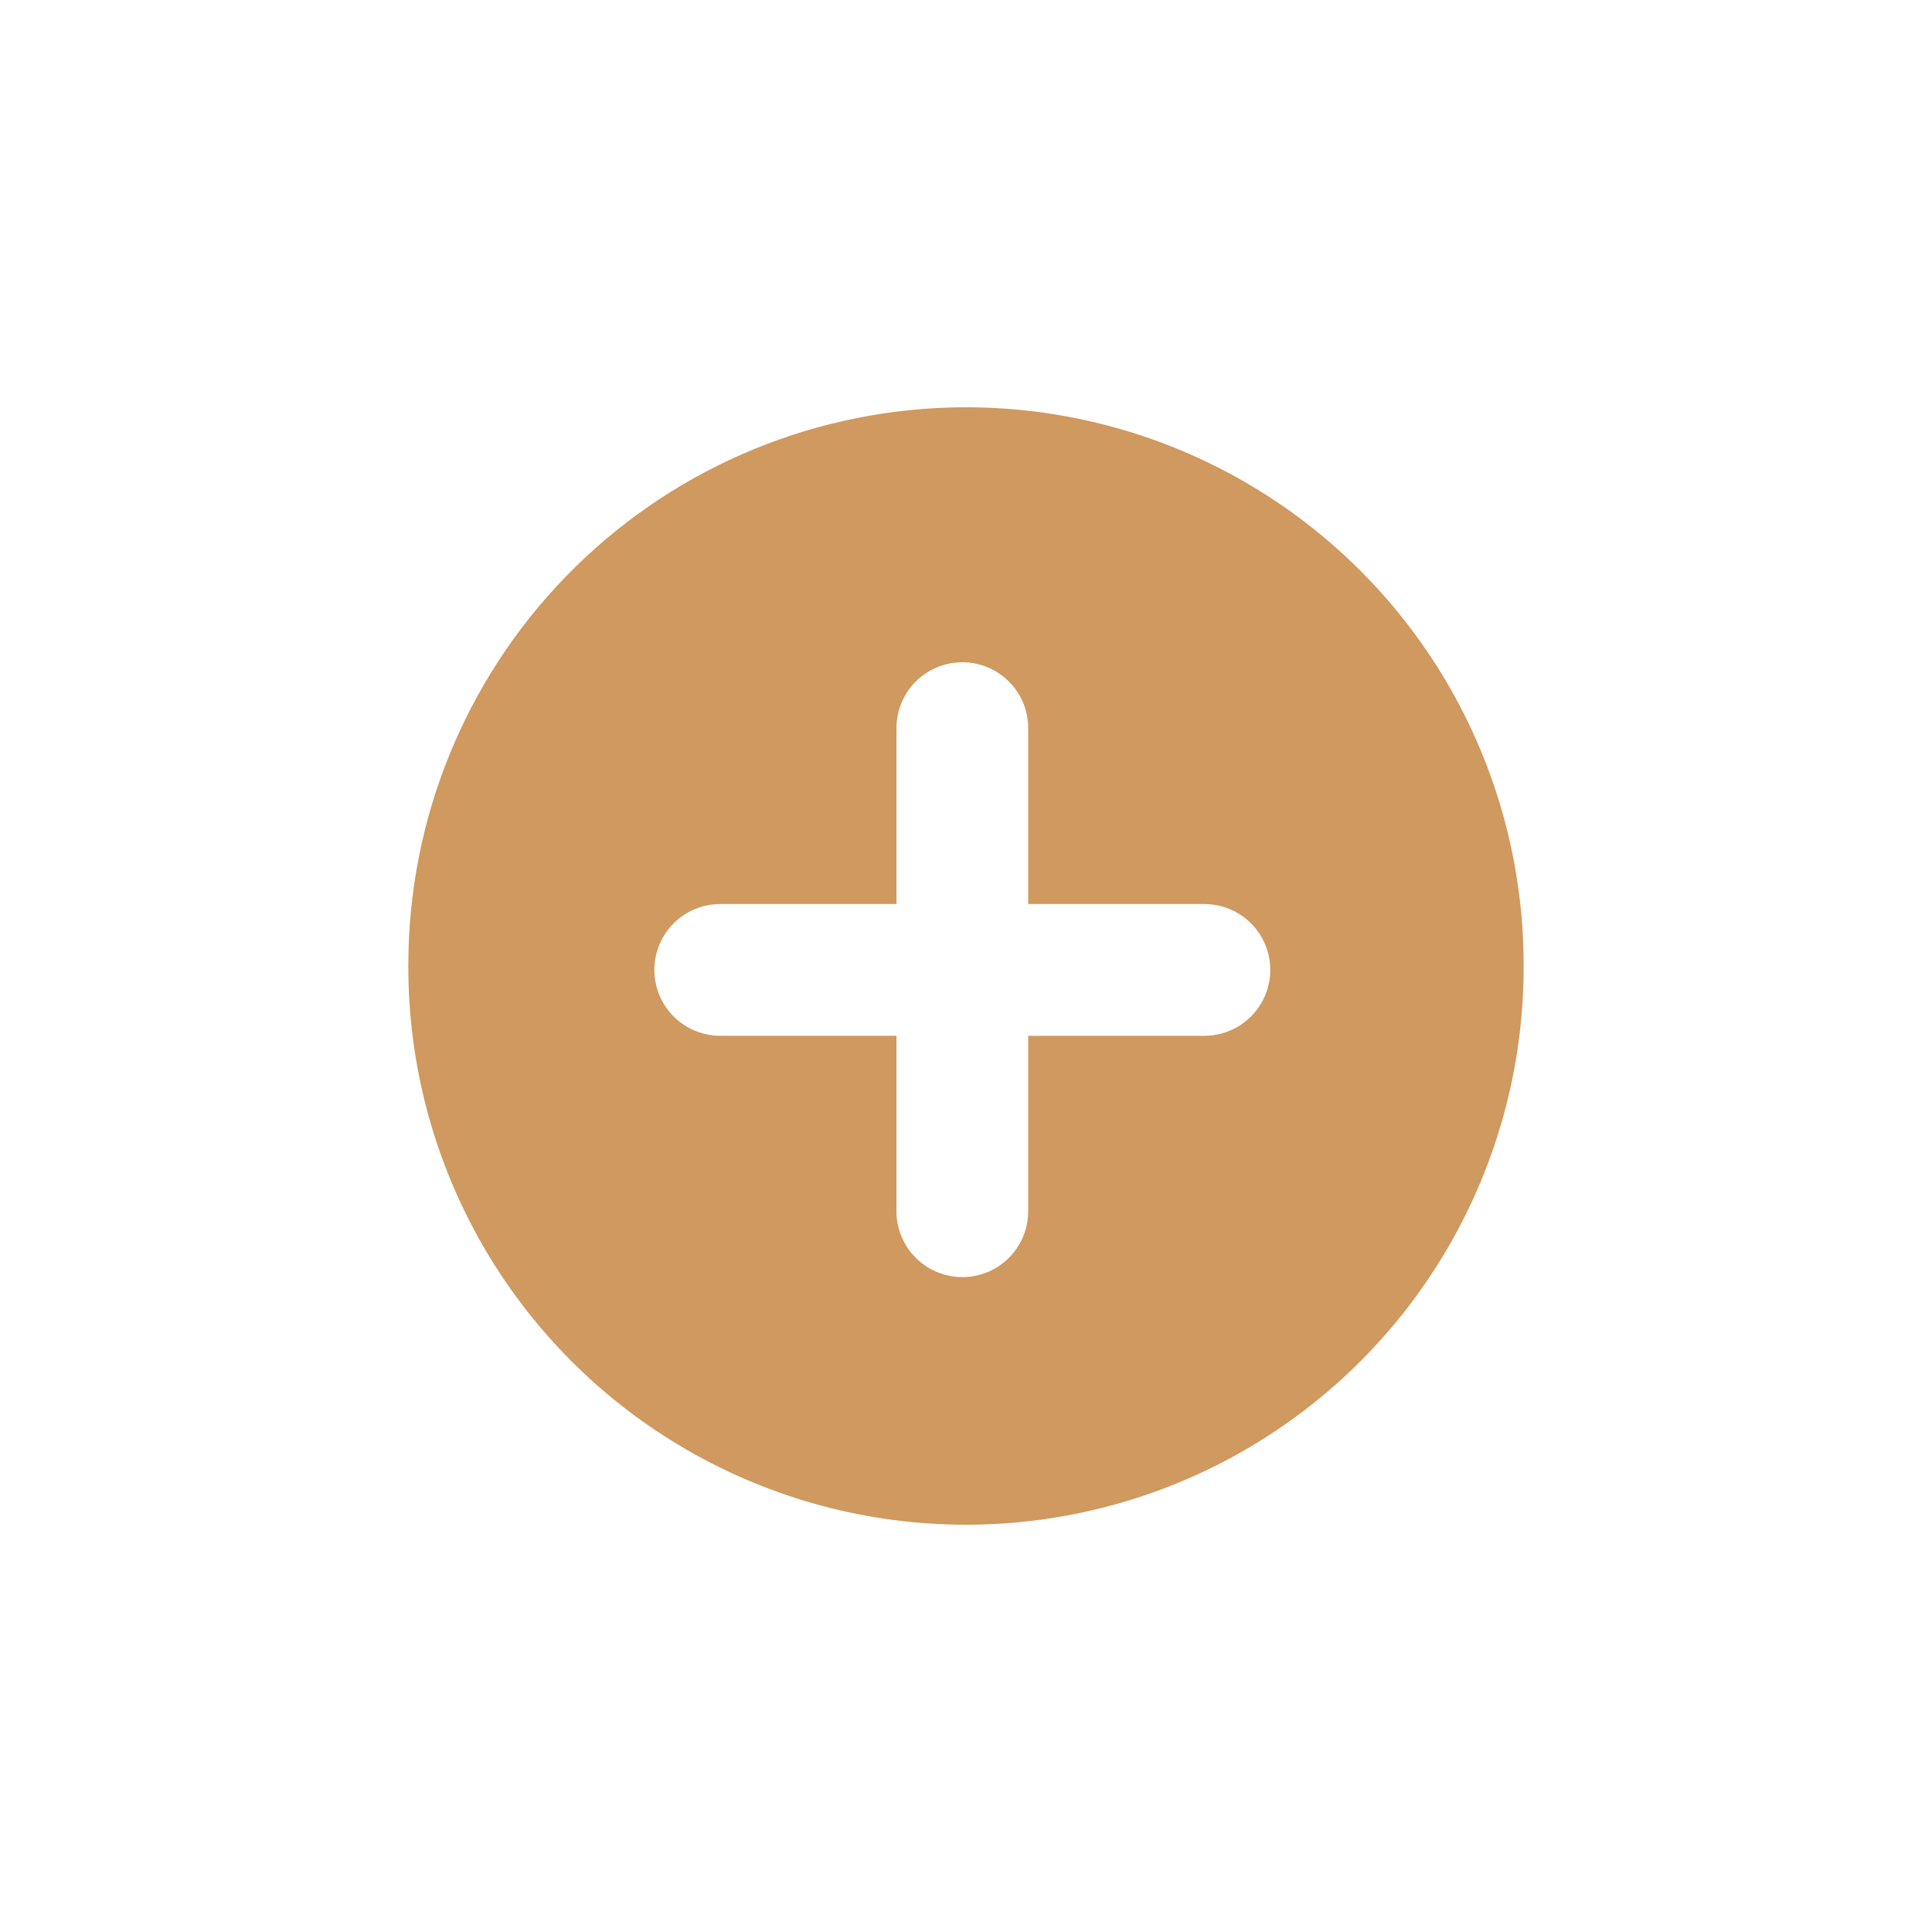
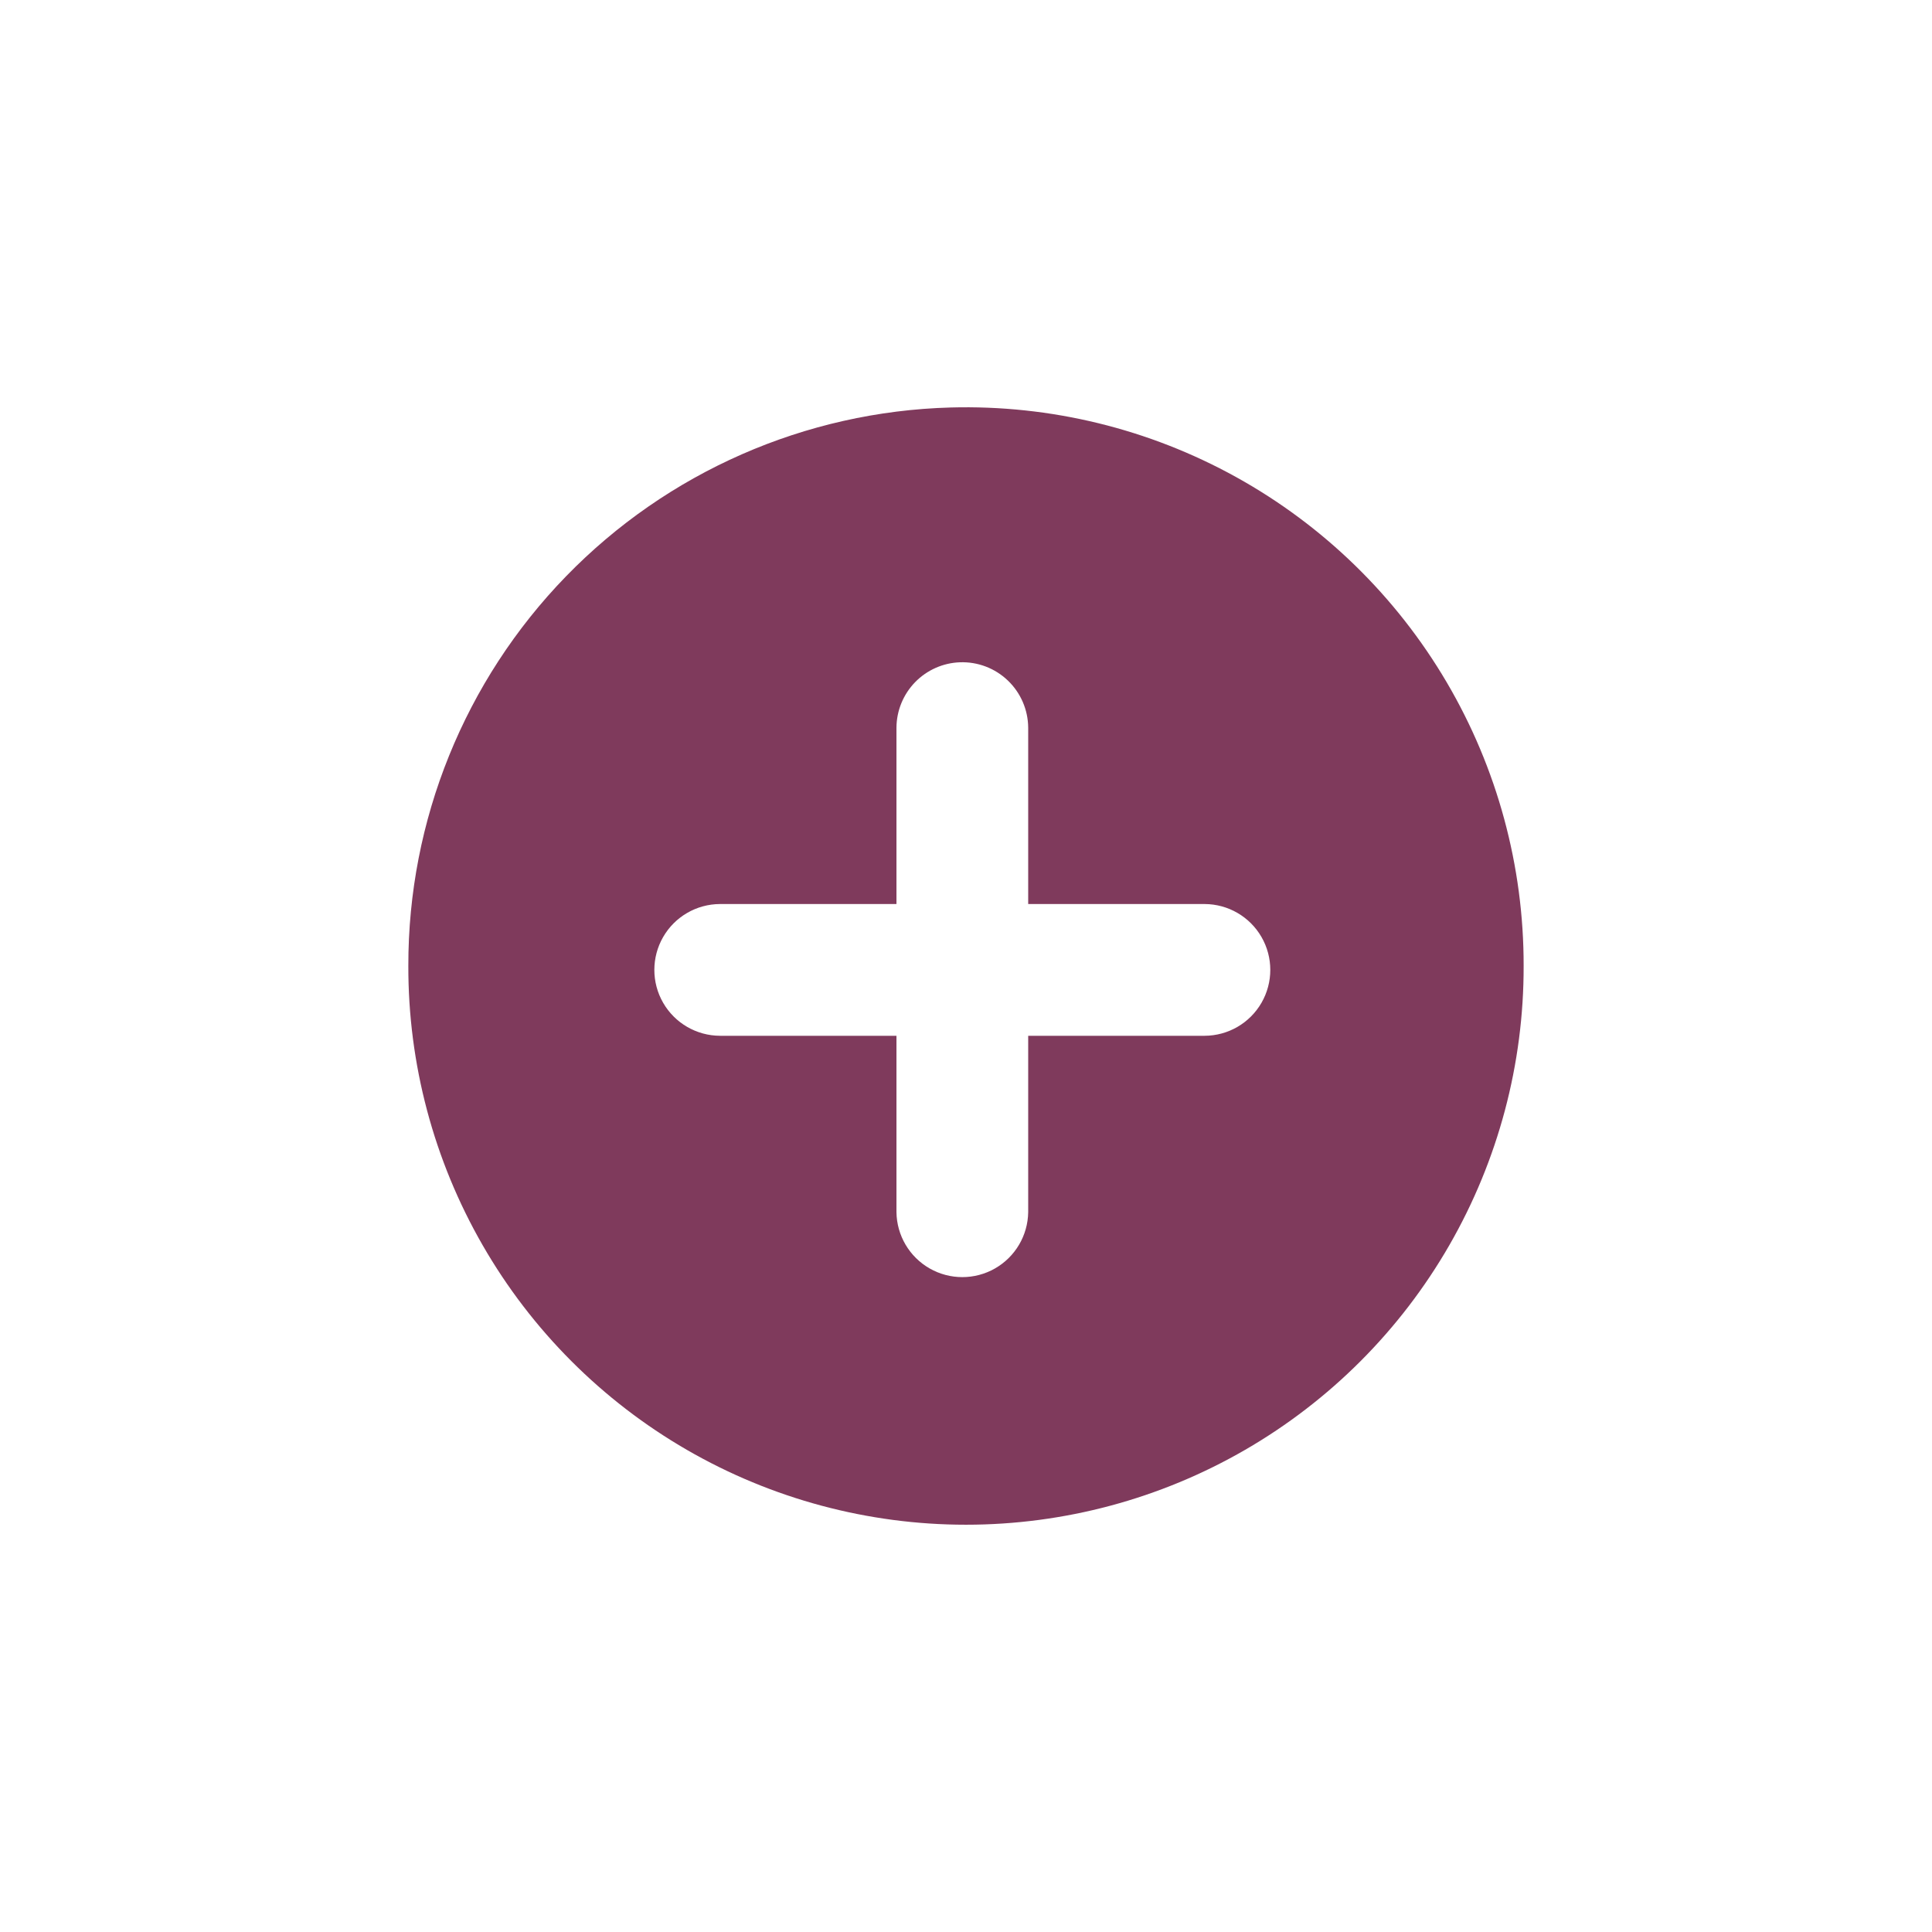
<svg xmlns="http://www.w3.org/2000/svg" width="752pt" height="752pt" version="1.1" viewBox="0 0 752 752">
-   <path d="m370.02 158.61c-56.57 1.559-110.3 25.148-149.73 65.746-39.43 40.598-61.445 94.988-61.352 151.58-0.086 38.156 9.887 75.66 28.918 108.73 19.027 33.074 46.438 60.547 79.469 79.648 33.031 19.102 70.512 29.16 108.67 29.16s75.641-10.059 108.67-29.16c33.027-19.102 60.441-46.574 79.469-79.648s29.004-70.578 28.918-108.73c0.062-38.816-10.285-76.941-29.965-110.4-19.68-33.457-47.973-61.027-81.93-79.832-33.957-18.809-72.336-28.164-111.14-27.094zm3.609 99.176c6.926-0.254 13.66 2.305 18.664 7.098 5.008 4.789 7.863 11.402 7.914 18.332v68.664h68.664c9.141 0.023 17.582 4.918 22.145 12.84 4.566 7.922 4.566 17.676 0 25.598-4.562 7.926-13.004 12.816-22.145 12.844h-68.664v68.66c-0.129 9.074-5.043 17.402-12.922 21.902-7.879 4.5-17.551 4.5-25.43 0s-12.797-12.828-12.922-21.902v-68.66h-68.668c-9.145-0.027-17.582-4.918-22.148-12.844-4.562-7.922-4.562-17.676 0-25.598 4.566-7.922 13.004-12.816 22.148-12.84h68.668v-68.664c0.047-6.602 2.644-12.934 7.242-17.672 4.602-4.738 10.855-7.516 17.453-7.758z" fill="#cf995f" />
+   <path d="m370.02 158.61c-56.57 1.559-110.3 25.148-149.73 65.746-39.43 40.598-61.445 94.988-61.352 151.58-0.086 38.156 9.887 75.66 28.918 108.73 19.027 33.074 46.438 60.547 79.469 79.648 33.031 19.102 70.512 29.16 108.67 29.16s75.641-10.059 108.67-29.16c33.027-19.102 60.441-46.574 79.469-79.648s29.004-70.578 28.918-108.73c0.062-38.816-10.285-76.941-29.965-110.4-19.68-33.457-47.973-61.027-81.93-79.832-33.957-18.809-72.336-28.164-111.14-27.094zm3.609 99.176c6.926-0.254 13.66 2.305 18.664 7.098 5.008 4.789 7.863 11.402 7.914 18.332v68.664h68.664c9.141 0.023 17.582 4.918 22.145 12.84 4.566 7.922 4.566 17.676 0 25.598-4.562 7.926-13.004 12.816-22.145 12.844h-68.664v68.66c-0.129 9.074-5.043 17.402-12.922 21.902-7.879 4.5-17.551 4.5-25.43 0s-12.797-12.828-12.922-21.902v-68.66h-68.668c-9.145-0.027-17.582-4.918-22.148-12.844-4.562-7.922-4.562-17.676 0-25.598 4.566-7.922 13.004-12.816 22.148-12.84h68.668v-68.664c0.047-6.602 2.644-12.934 7.242-17.672 4.602-4.738 10.855-7.516 17.453-7.758z" fill="#7f3a5c" />
</svg>
